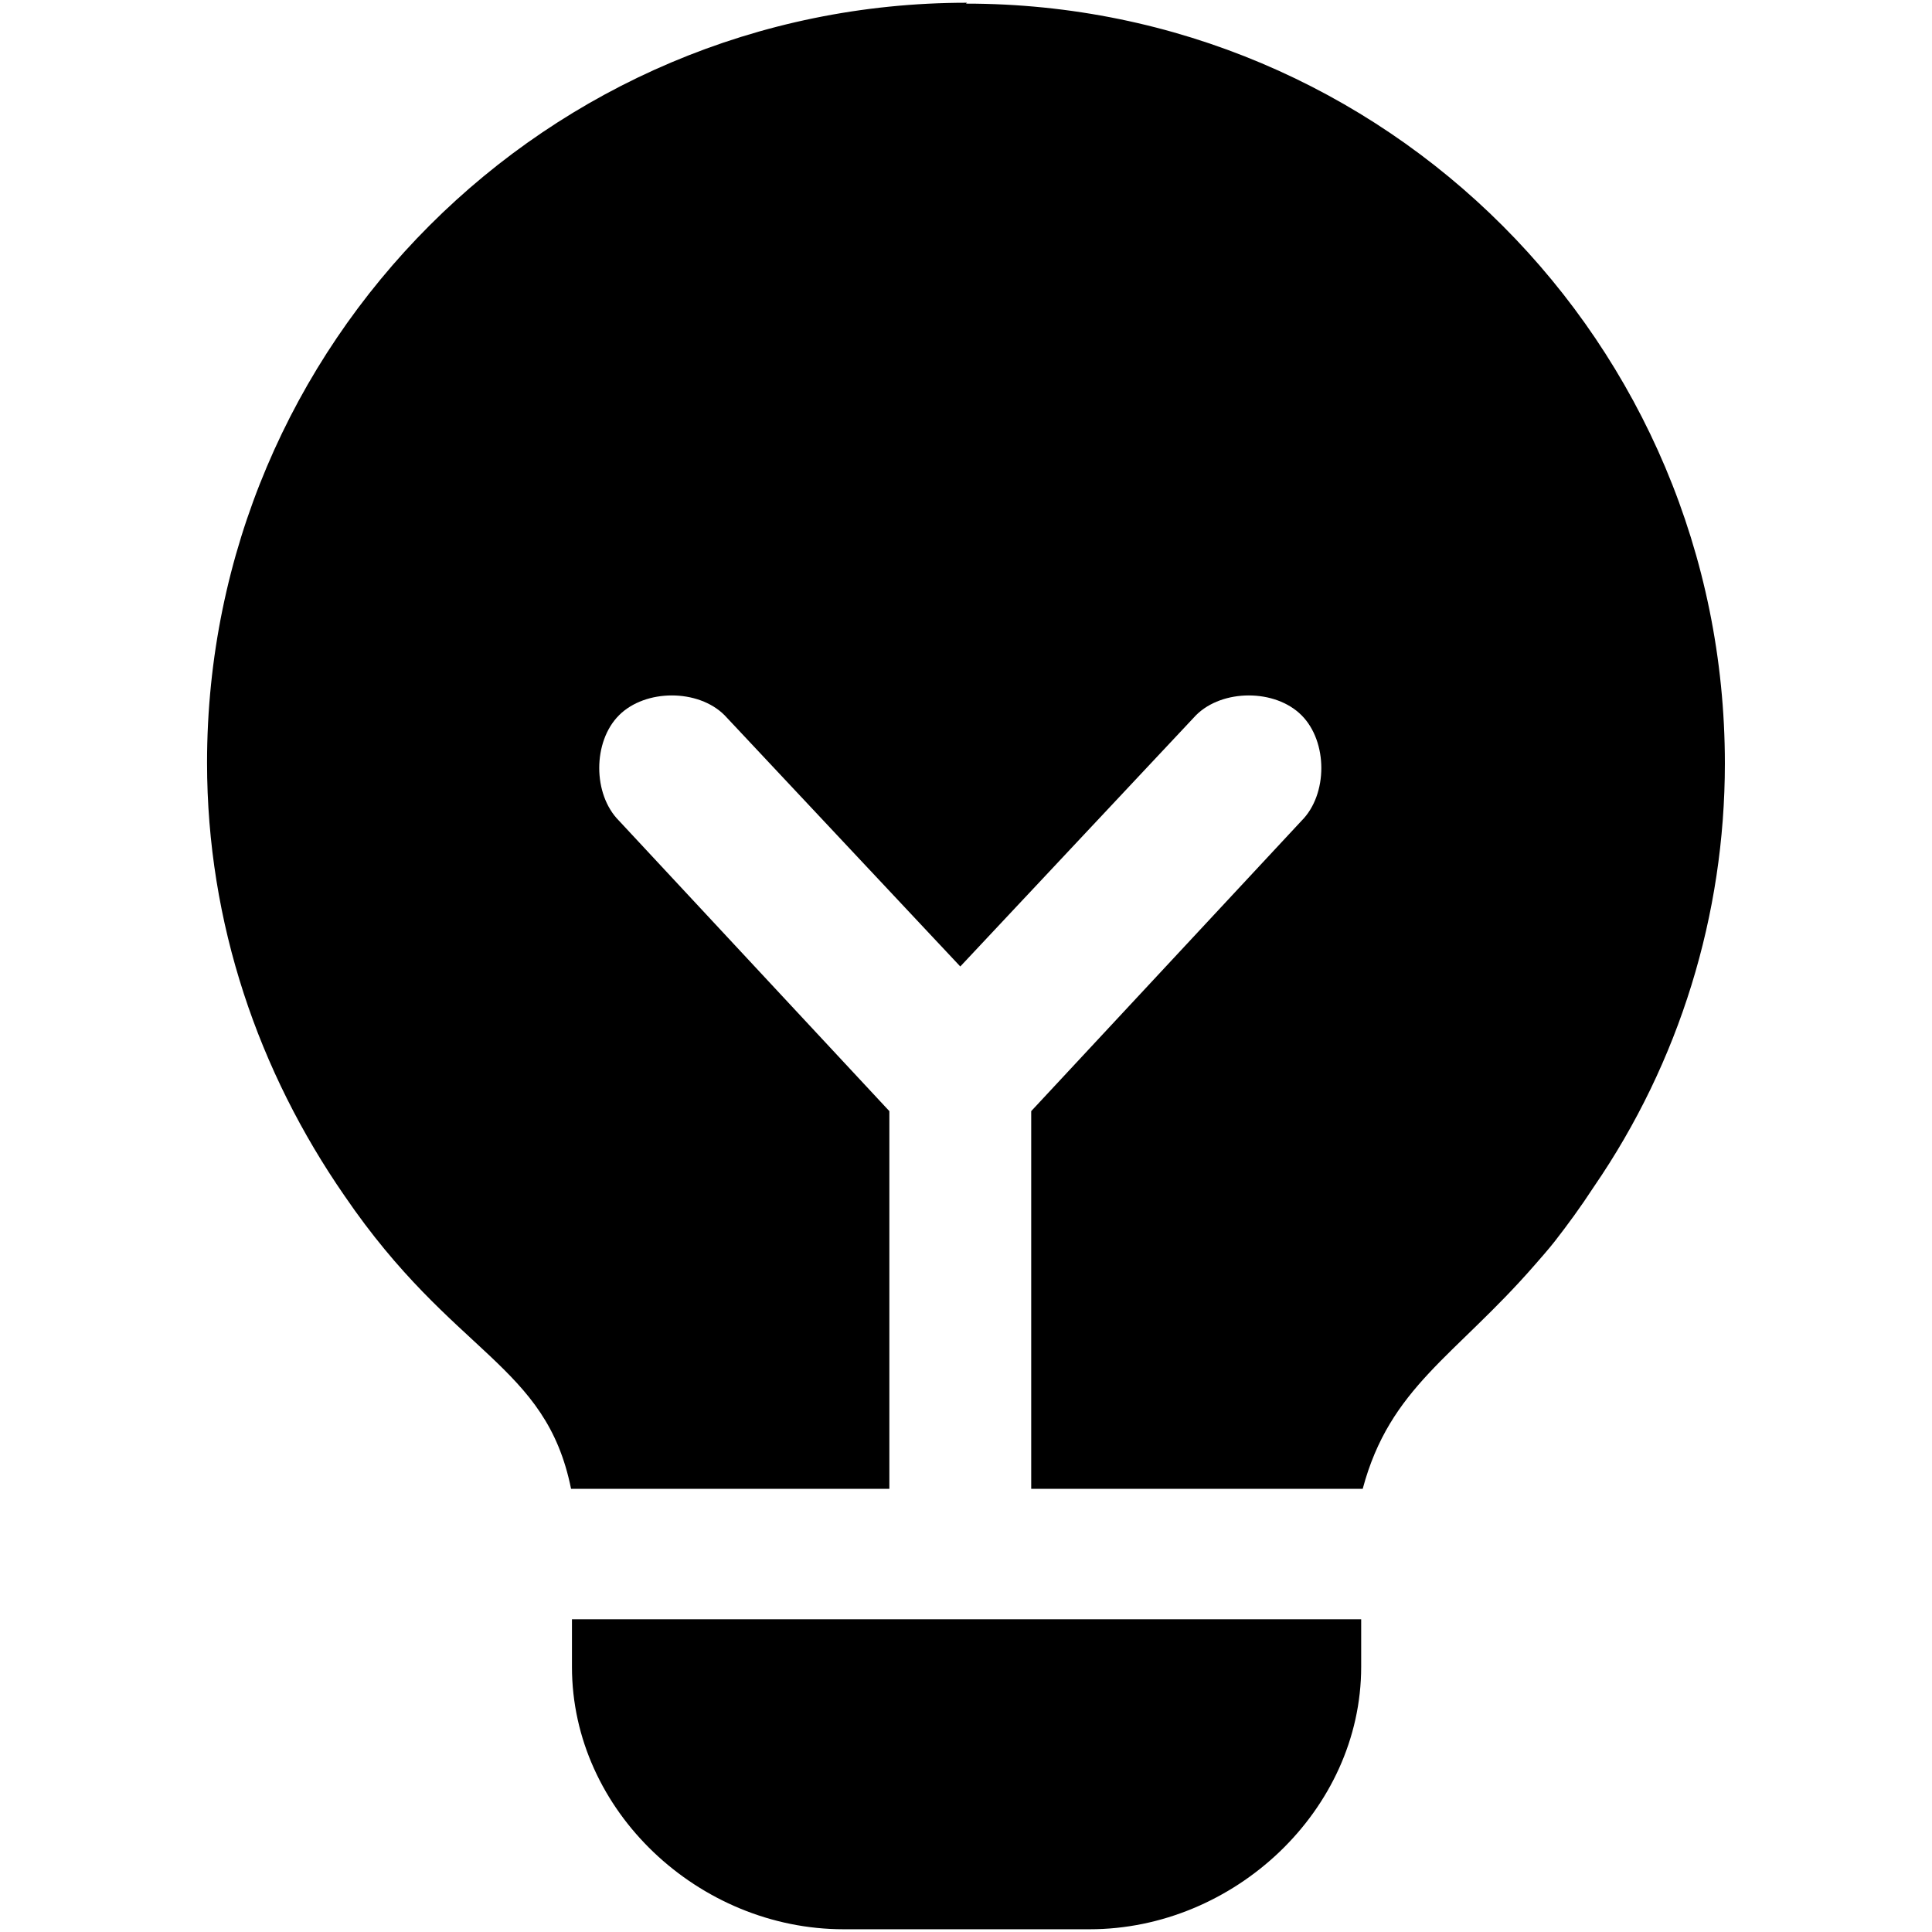
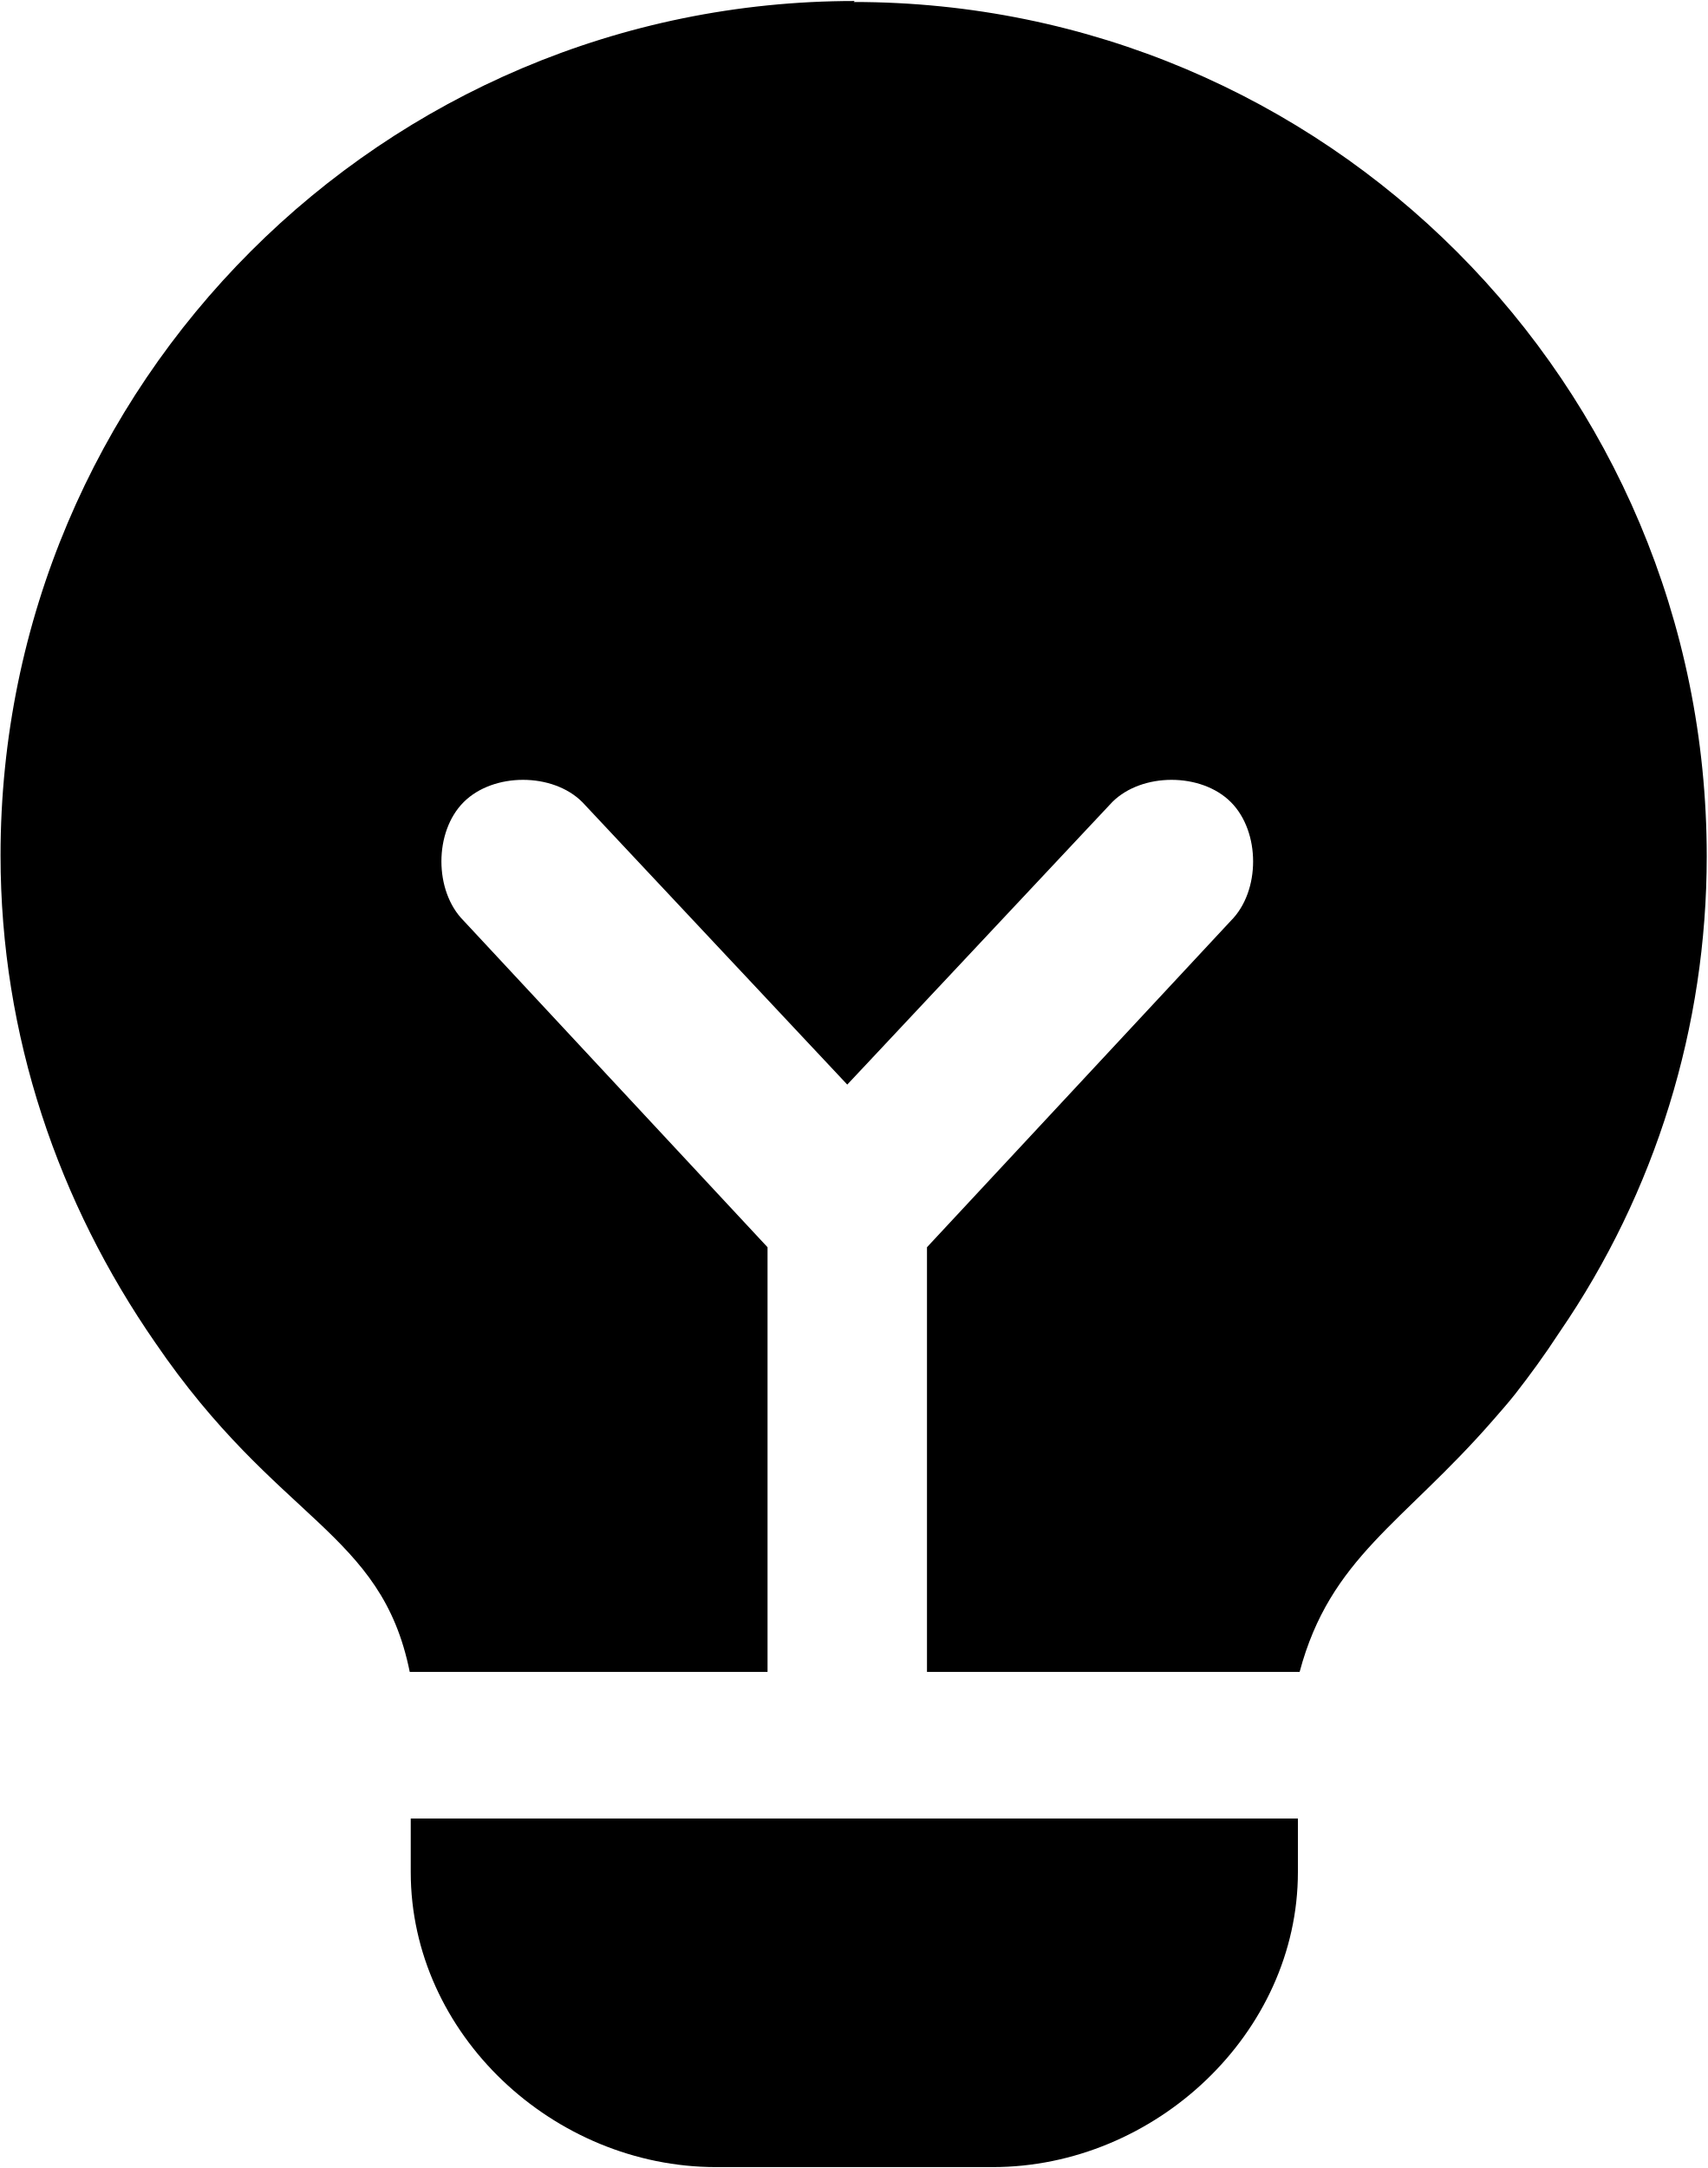
- <svg xmlns="http://www.w3.org/2000/svg" width="24" height="24" viewBox="0 0 24 24" fill="none">
+ <svg xmlns="http://www.w3.org/2000/svg" viewBox="2.566 0.023 18.867 23.953" fill="none" width="18.867" height="23.953">
  <path fill-rule="evenodd" clip-rule="evenodd" d="M12 0.045L12.011 0.034C6.8 0.034 2.572 4.262 2.572 9.474C2.572 11.475 3.216 13.318 4.28 14.855C5.637 16.845 6.779 16.935 7.094 18.495H11.048V13.803L7.69 10.196C7.362 9.868 7.362 9.212 7.69 8.885C8.018 8.557 8.674 8.557 9.001 8.885L11.929 12.006L14.857 8.885C15.185 8.557 15.841 8.557 16.168 8.885C16.496 9.213 16.496 9.869 16.168 10.196L12.81 13.803V18.495H16.928C17.267 17.229 18.07 16.856 19.065 15.714C19.144 15.623 19.235 15.521 19.314 15.42C19.472 15.217 19.631 15.001 19.8 14.742C20.863 13.194 21.427 11.362 21.427 9.485C21.428 4.262 17.211 0.045 12 0.045Z" fill="#000000" />
  <path fill-rule="evenodd" clip-rule="evenodd" d="M7.105 20.115V20.706C7.105 22.5 8.685 23.966 10.479 23.966H13.536C15.329 23.966 16.909 22.488 16.909 20.706V20.115H7.105Z" fill="#000000" />
</svg>
